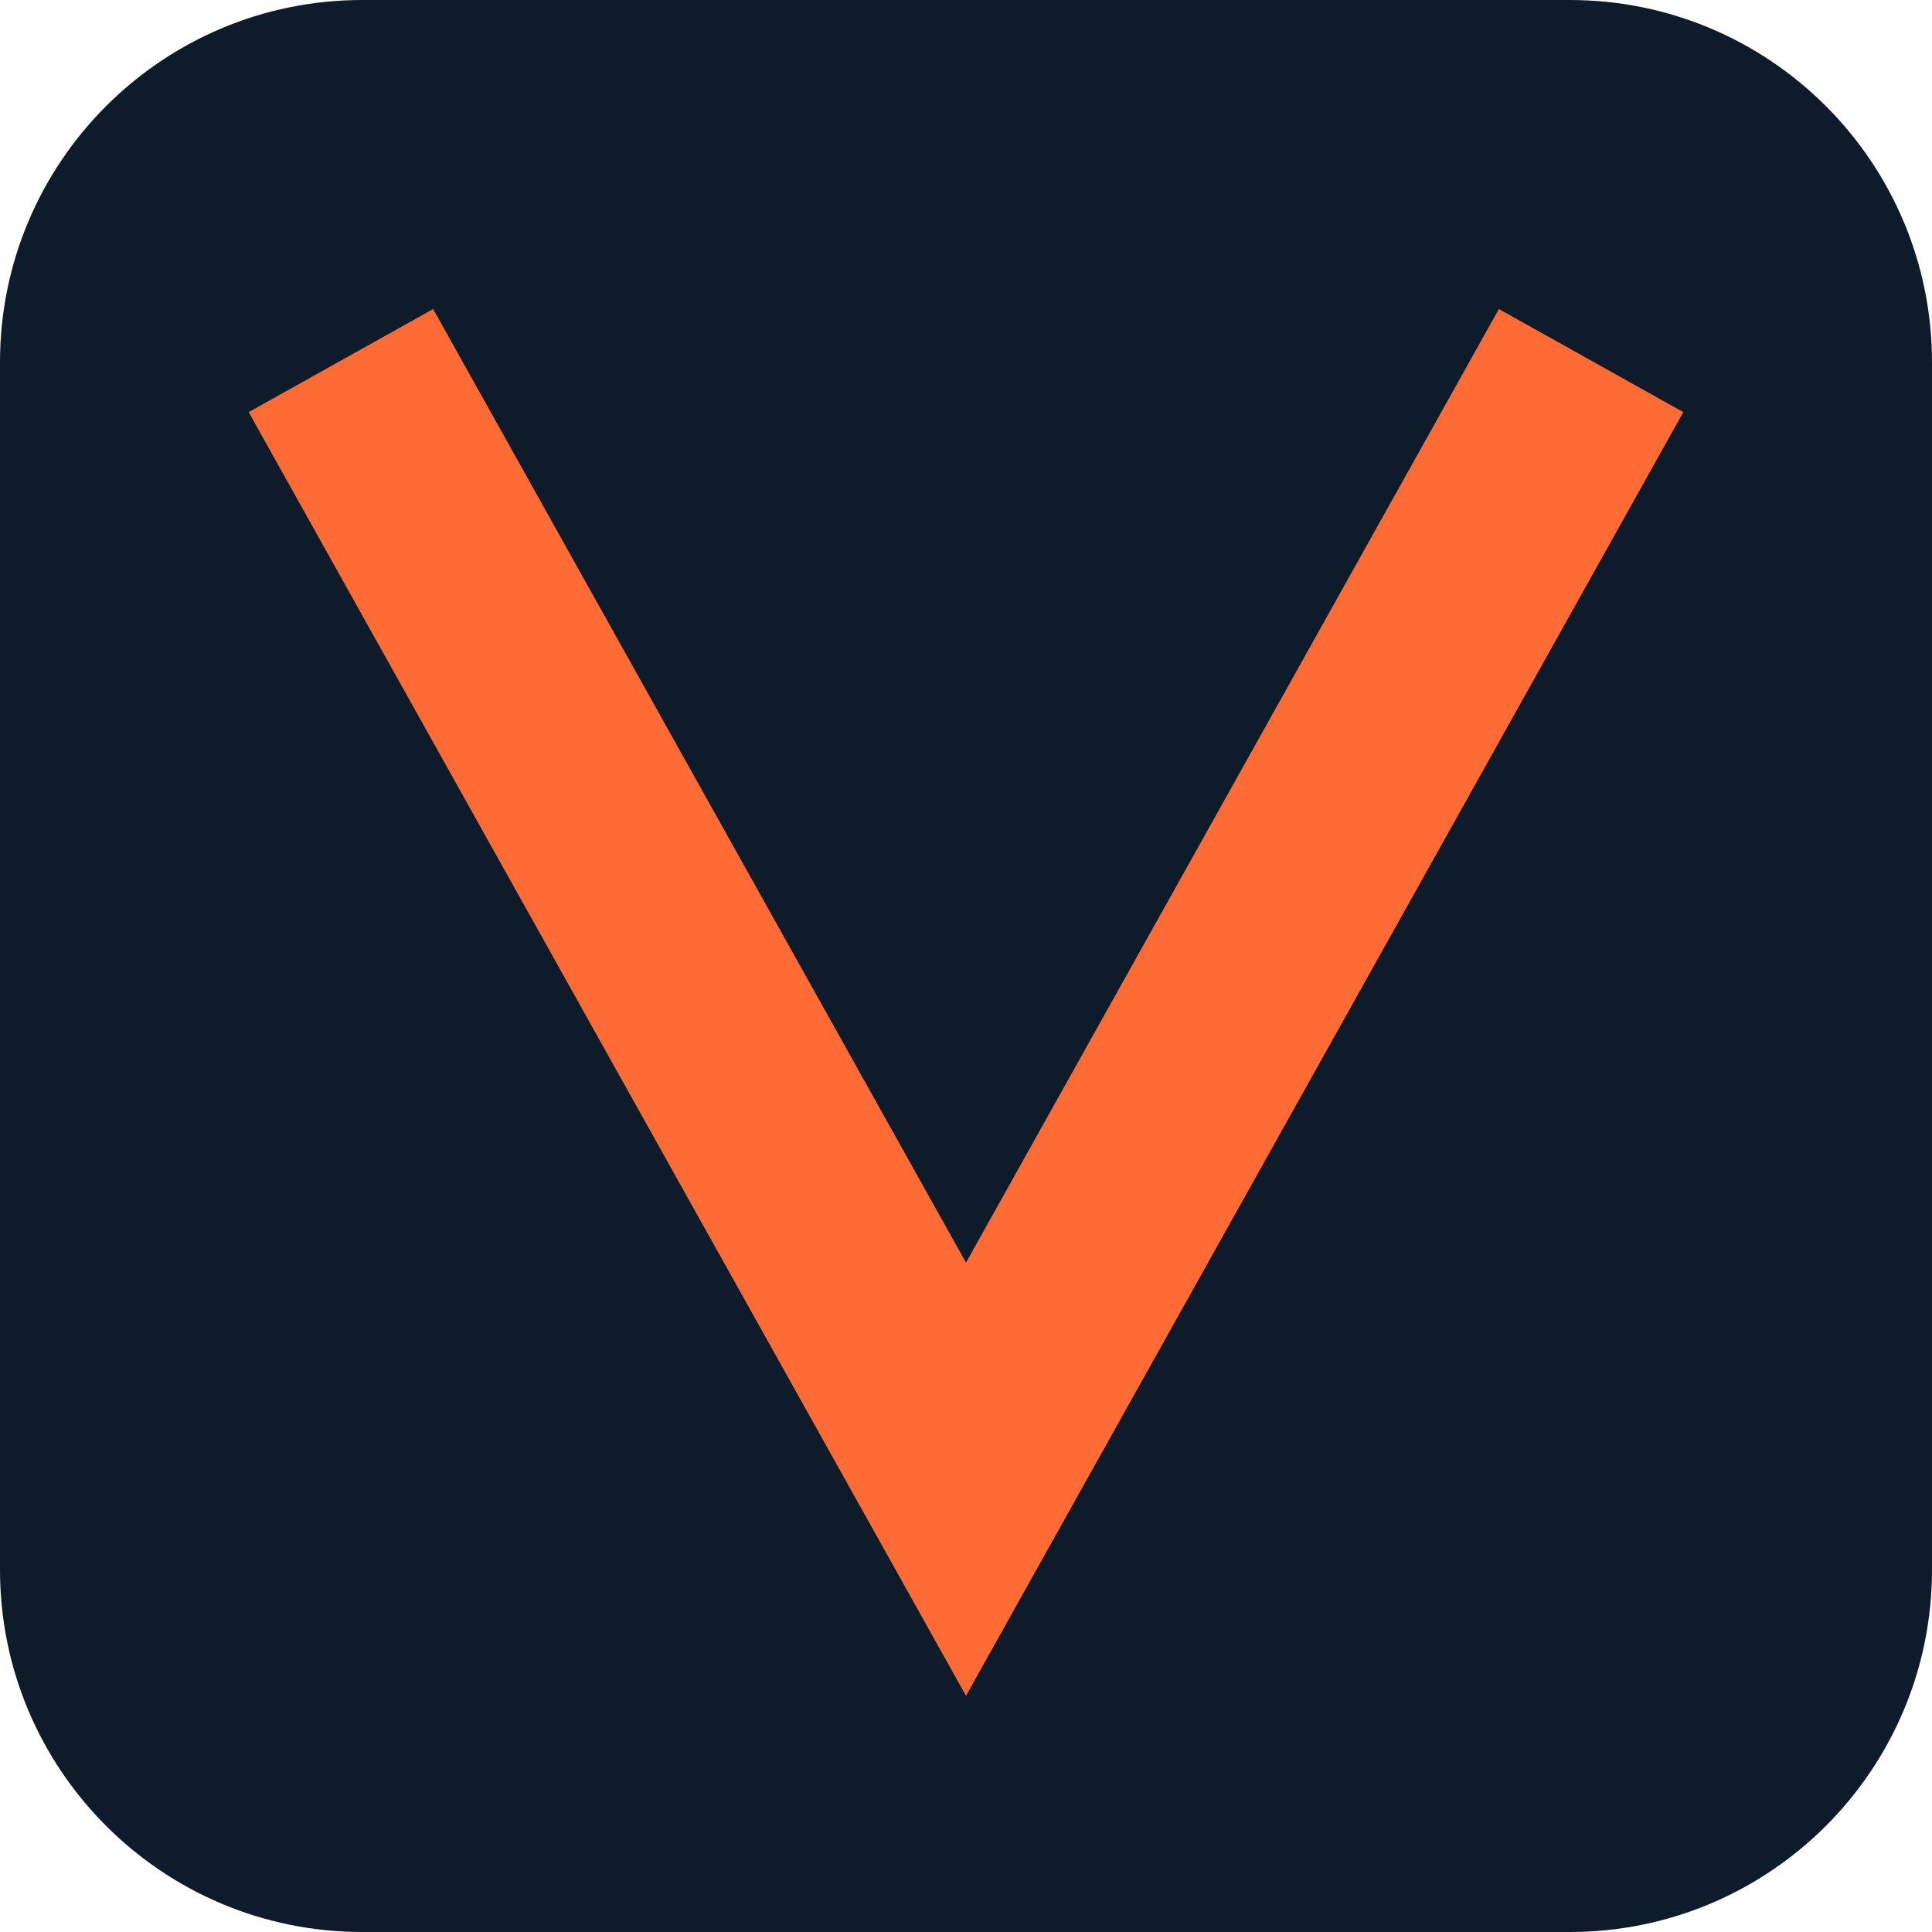
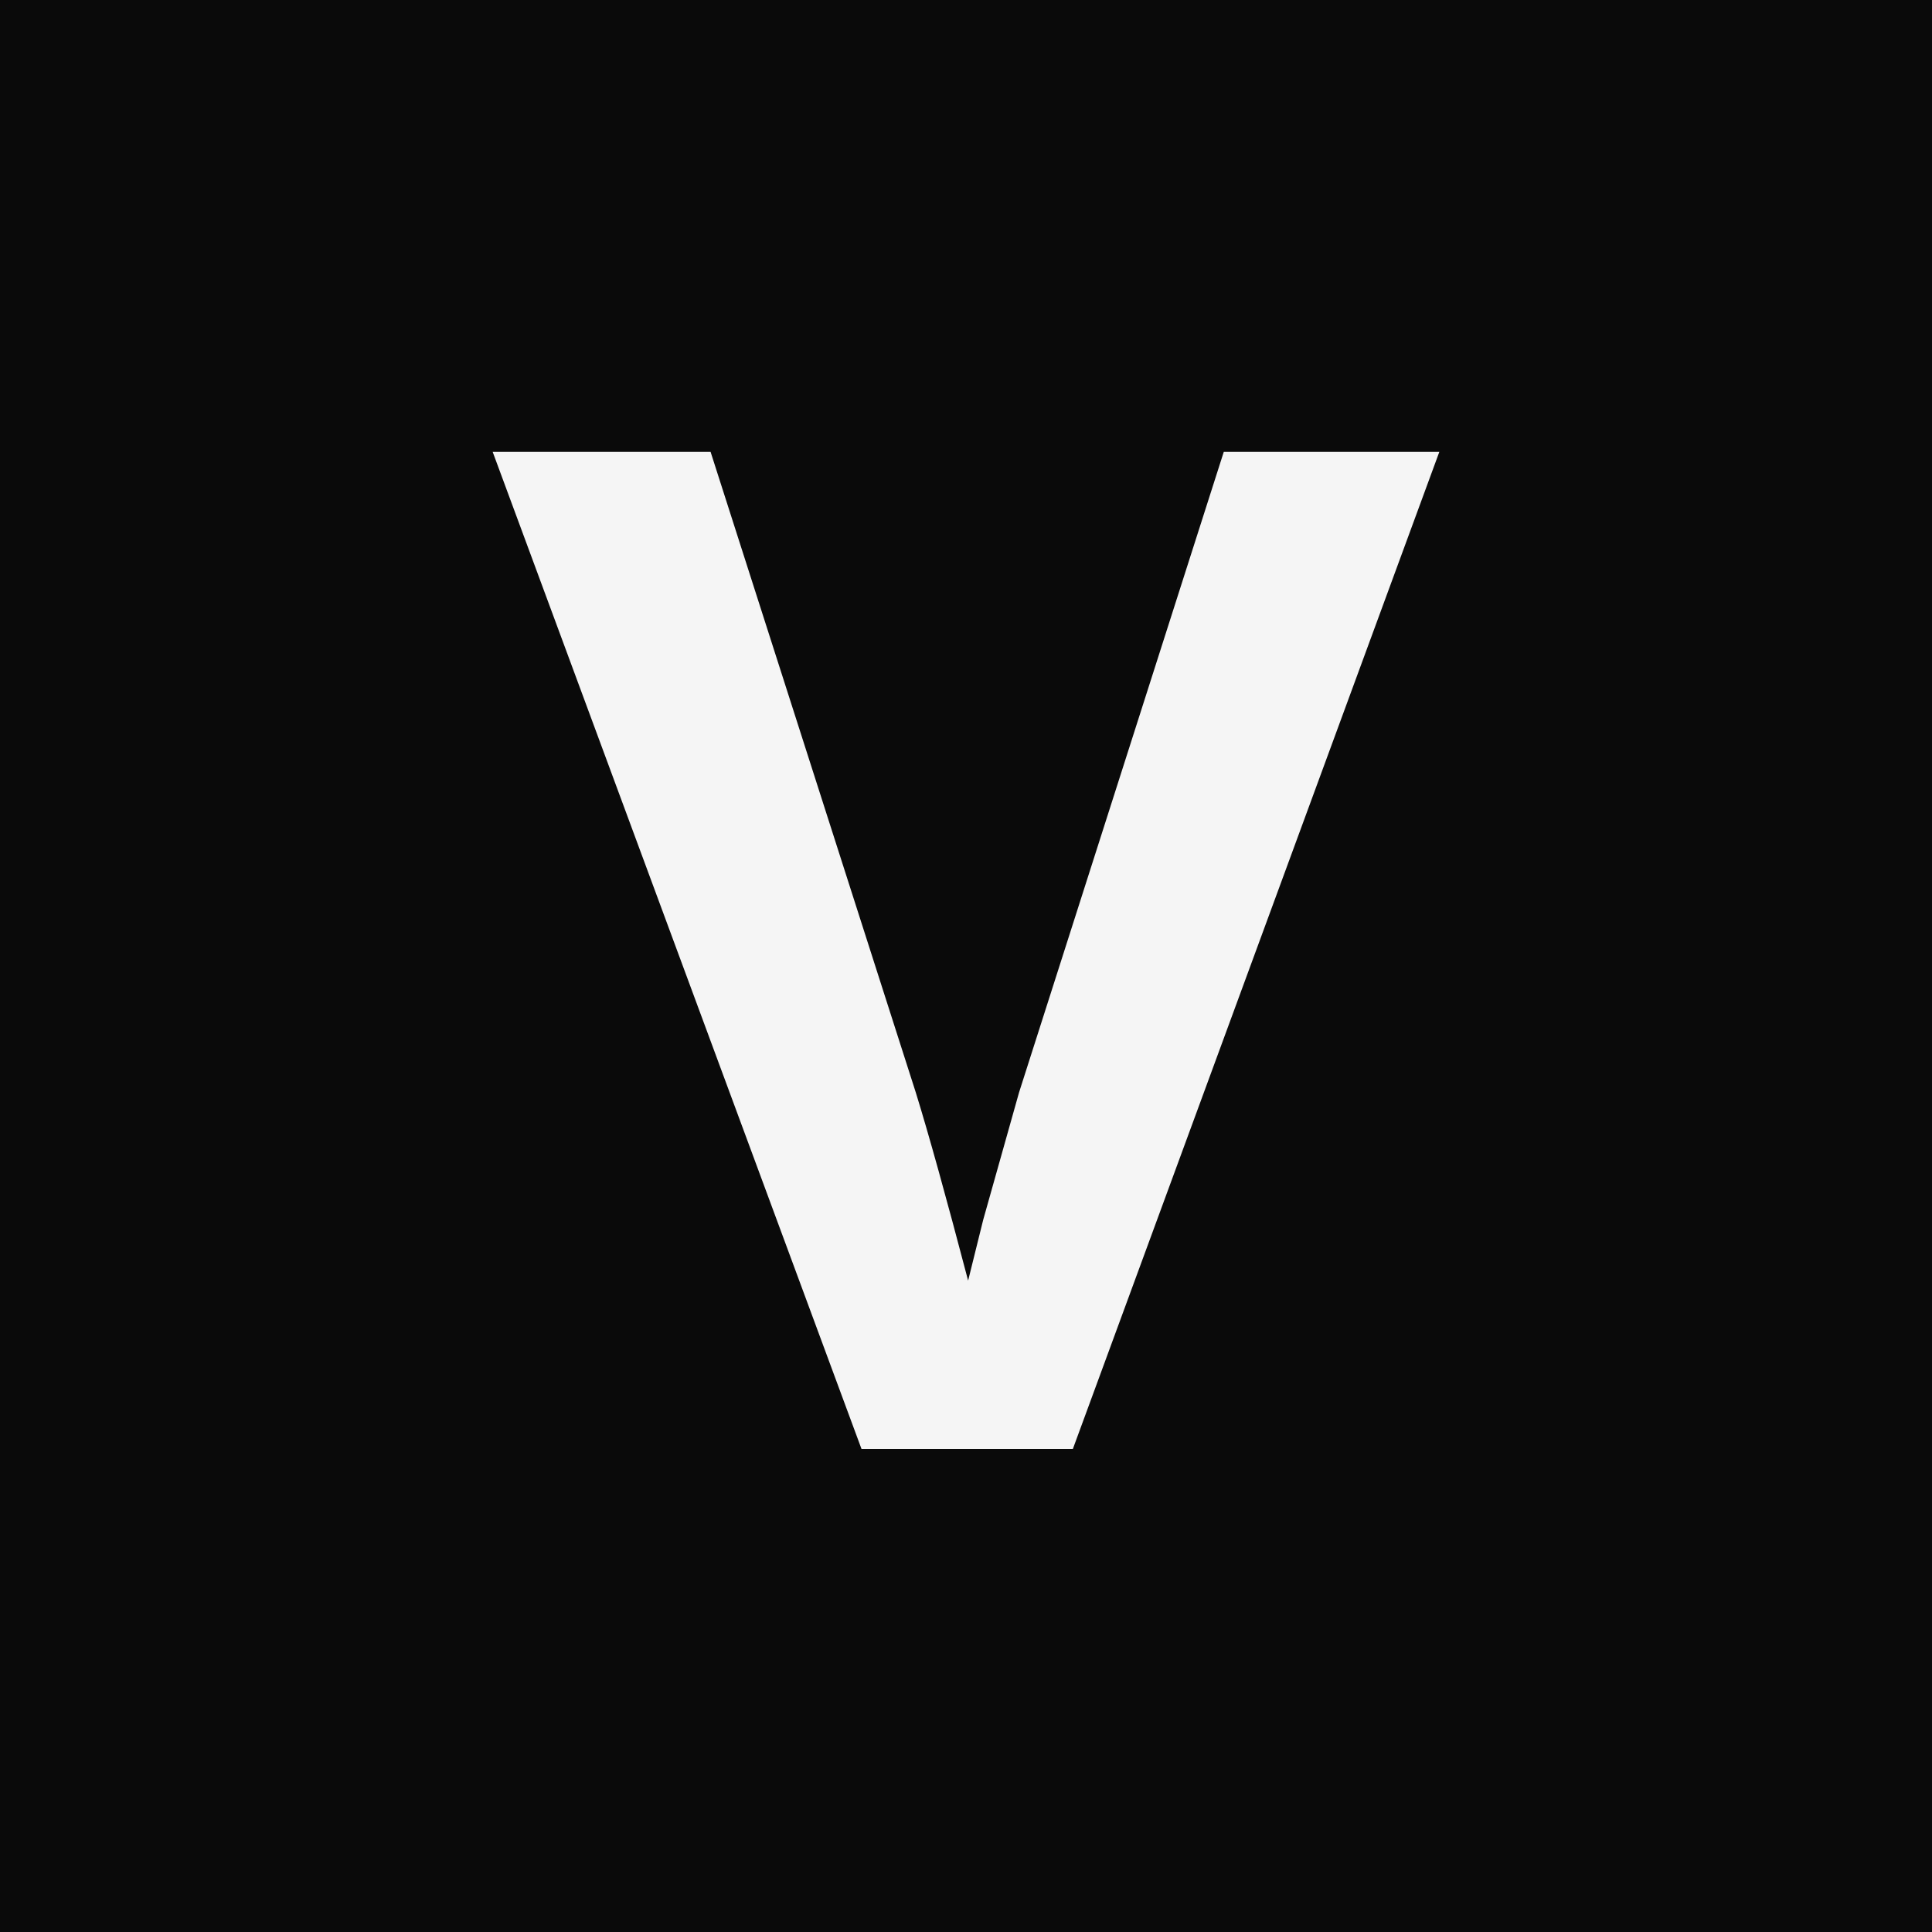
<svg xmlns="http://www.w3.org/2000/svg" viewBox="0 0 64 64">
-   <rect width="64" height="64" rx="12" fill="#0D1B2A" />
-   <path d="M13 15 32 49 51 15" fill="none" stroke="#FF6B35" stroke-width="7" stroke-linecap="square" />
+   <rect width="64" height="64" fill="#0a0a0a" />
+   <text x="32" y="48" fill="#f5f5f5" text-anchor="middle" font-family="Arial,sans-serif" font-size="48" font-weight="900">V</text>
</svg>
